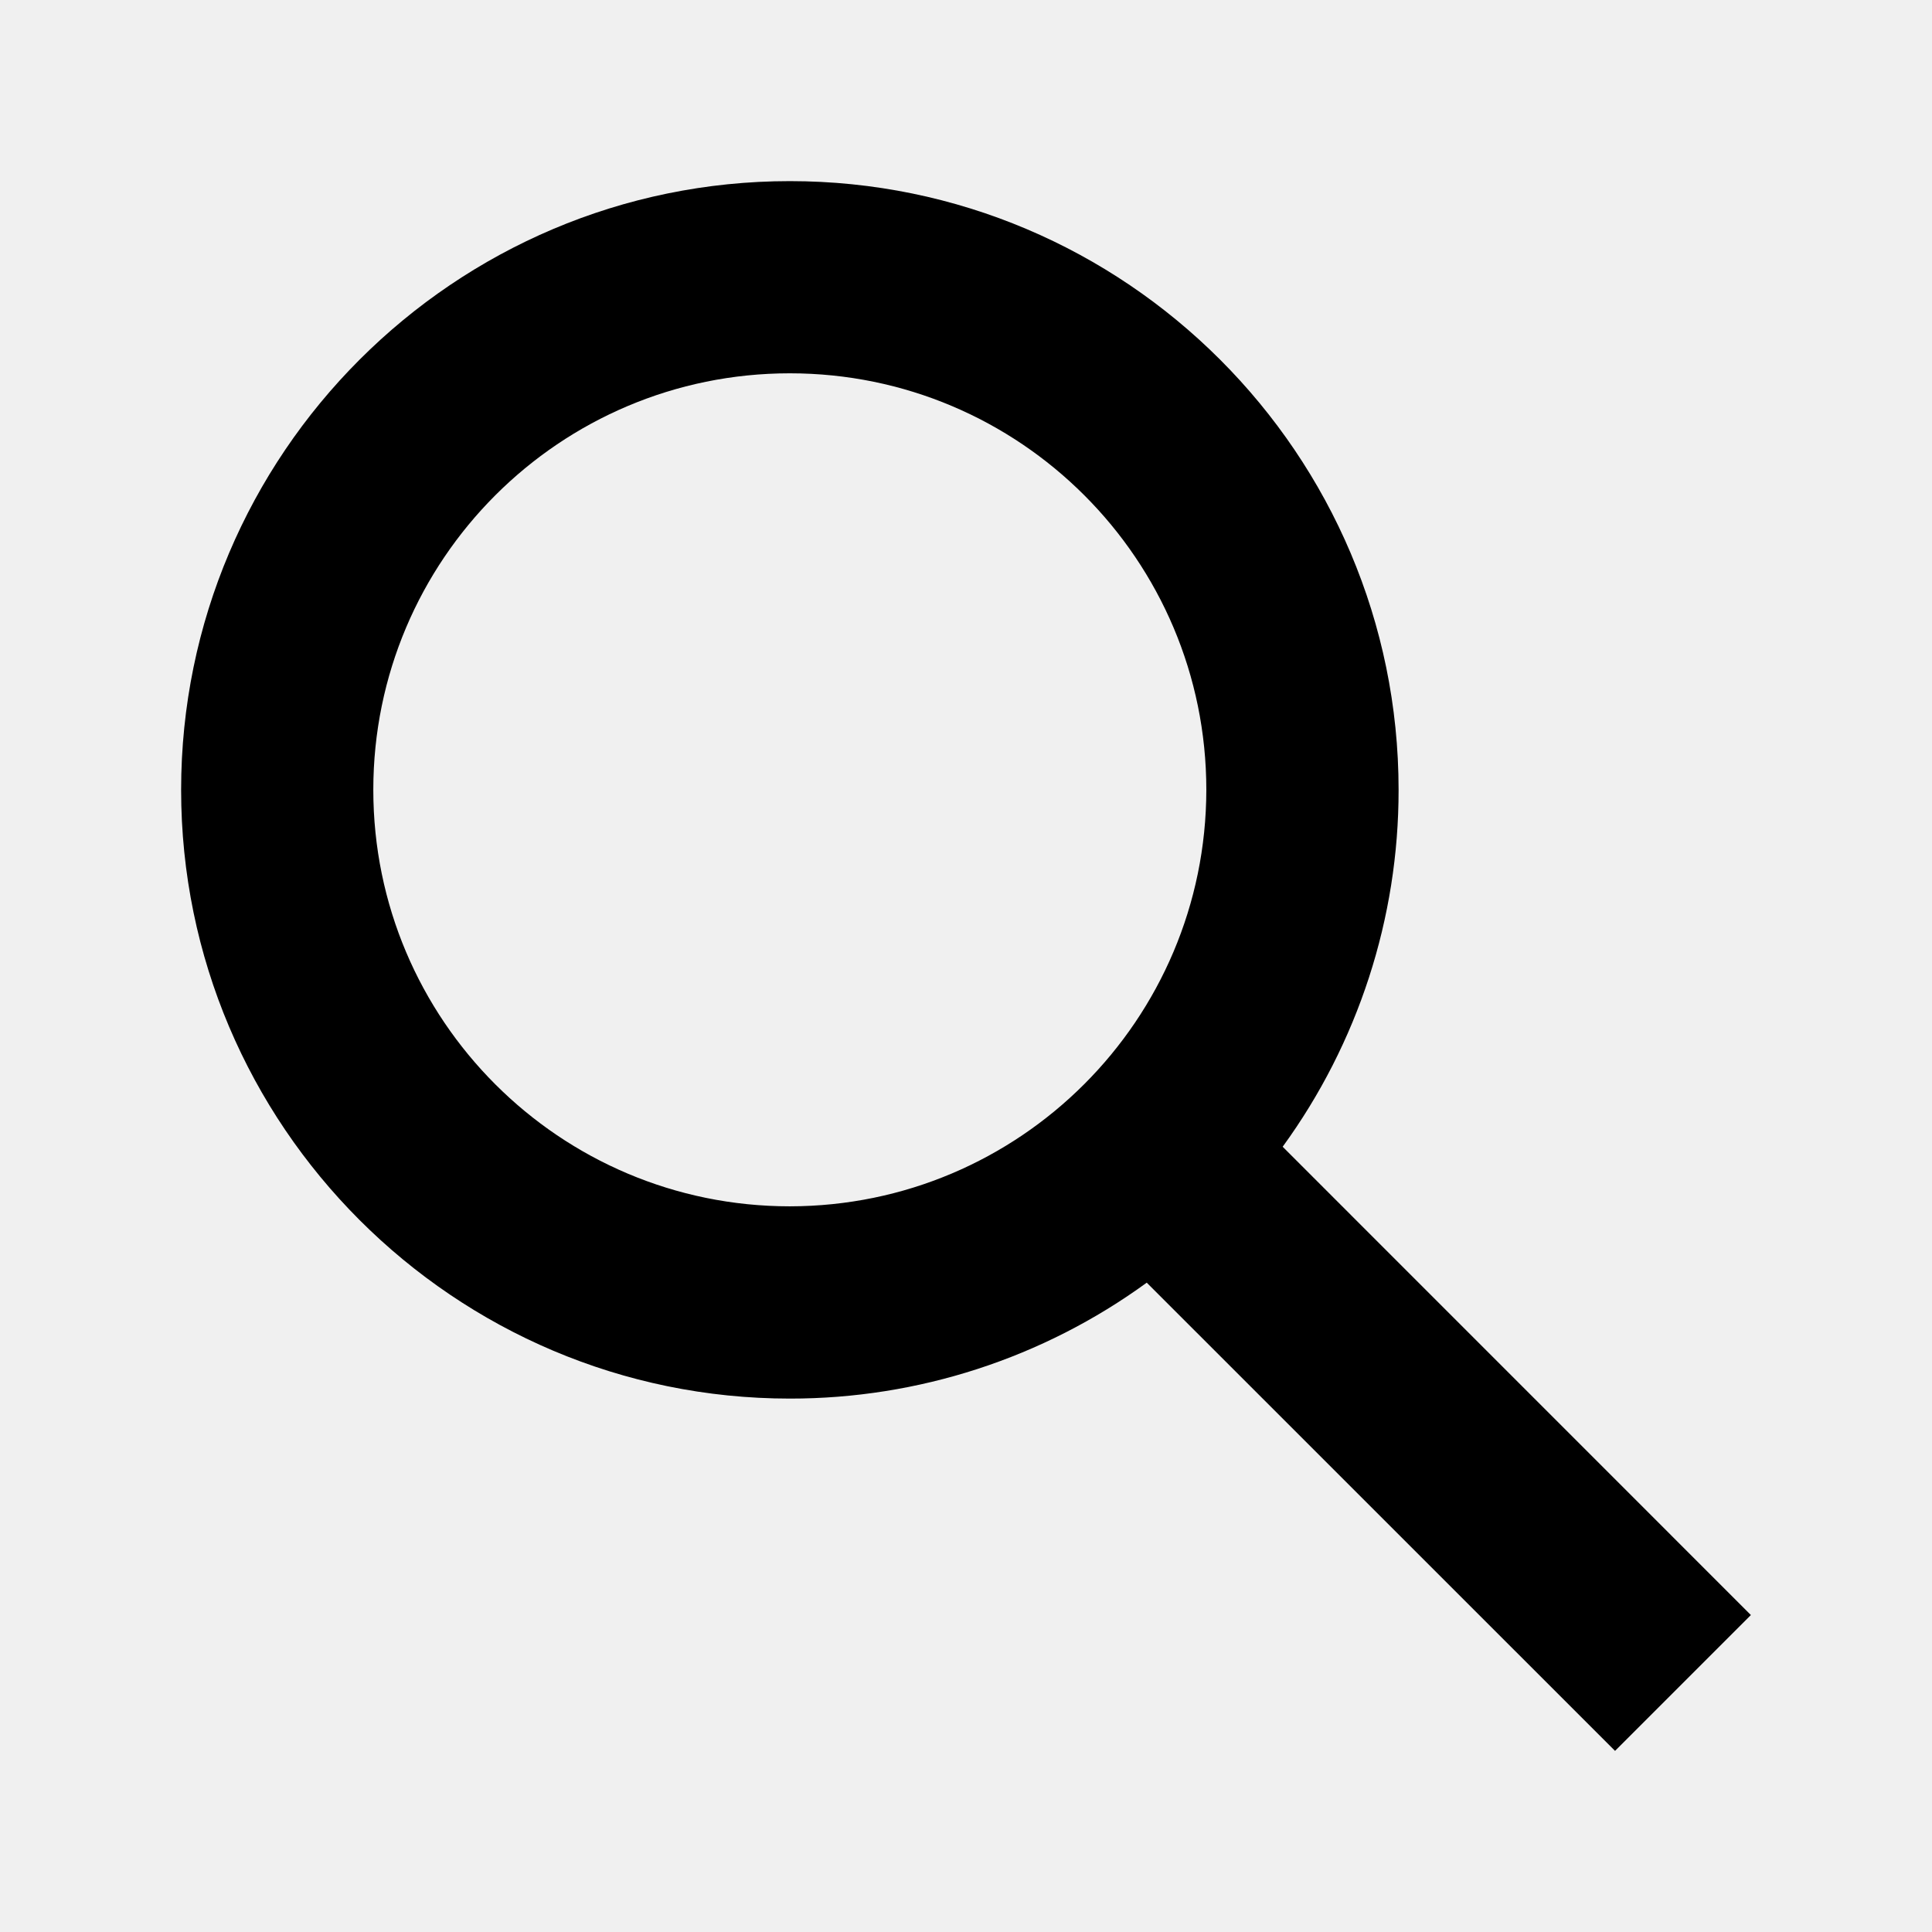
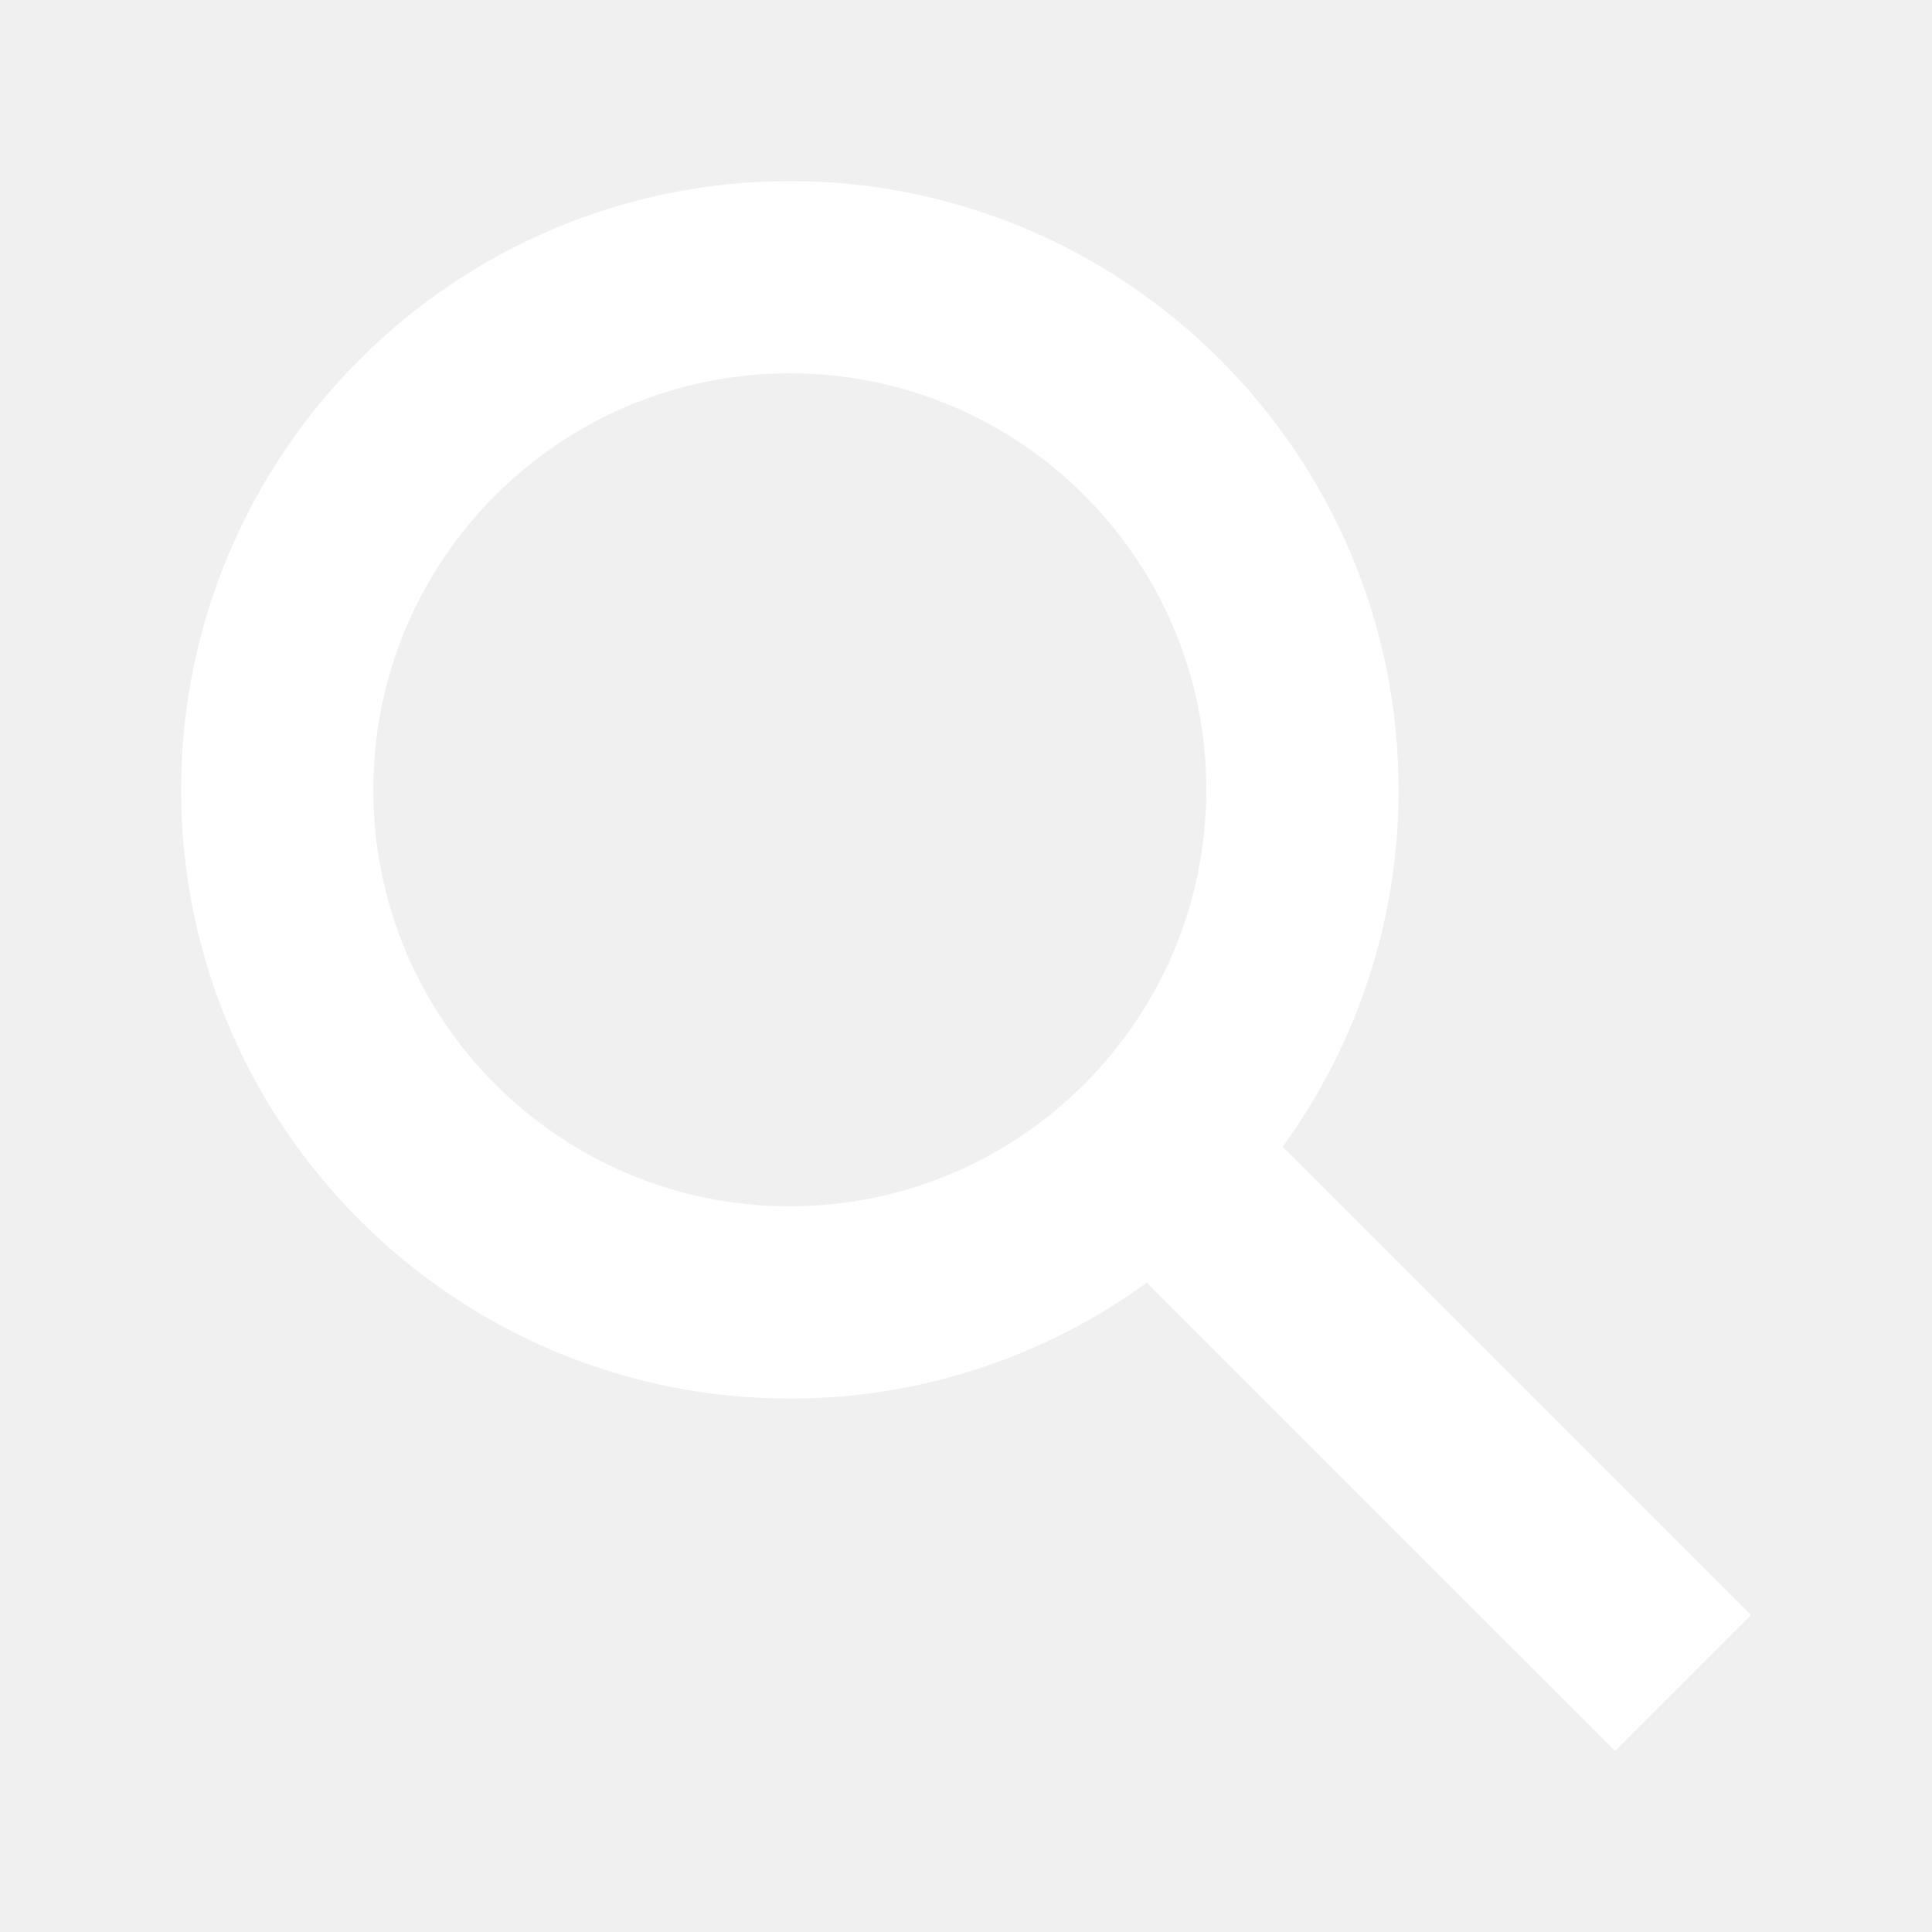
- <svg xmlns="http://www.w3.org/2000/svg" class="ionicon" viewBox="0 0 512 512">
+ <svg xmlns="http://www.w3.org/2000/svg" fill="white" class="ionicon" viewBox="0 0 512 512">
  <path d="M464 428L339.92 303.9a160.48 160.48 0 0030.72-94.58C370.64 120.37 298.27 48 209.32 48S48 120.37 48 209.32s72.37 161.32 161.32 161.32a160.48 160.48 0 0094.58-30.72L428 464zM209.32 319.69a110.38 110.38 0 11110.37-110.37 110.5 110.5 0 01-110.37 110.37z" />
</svg>
